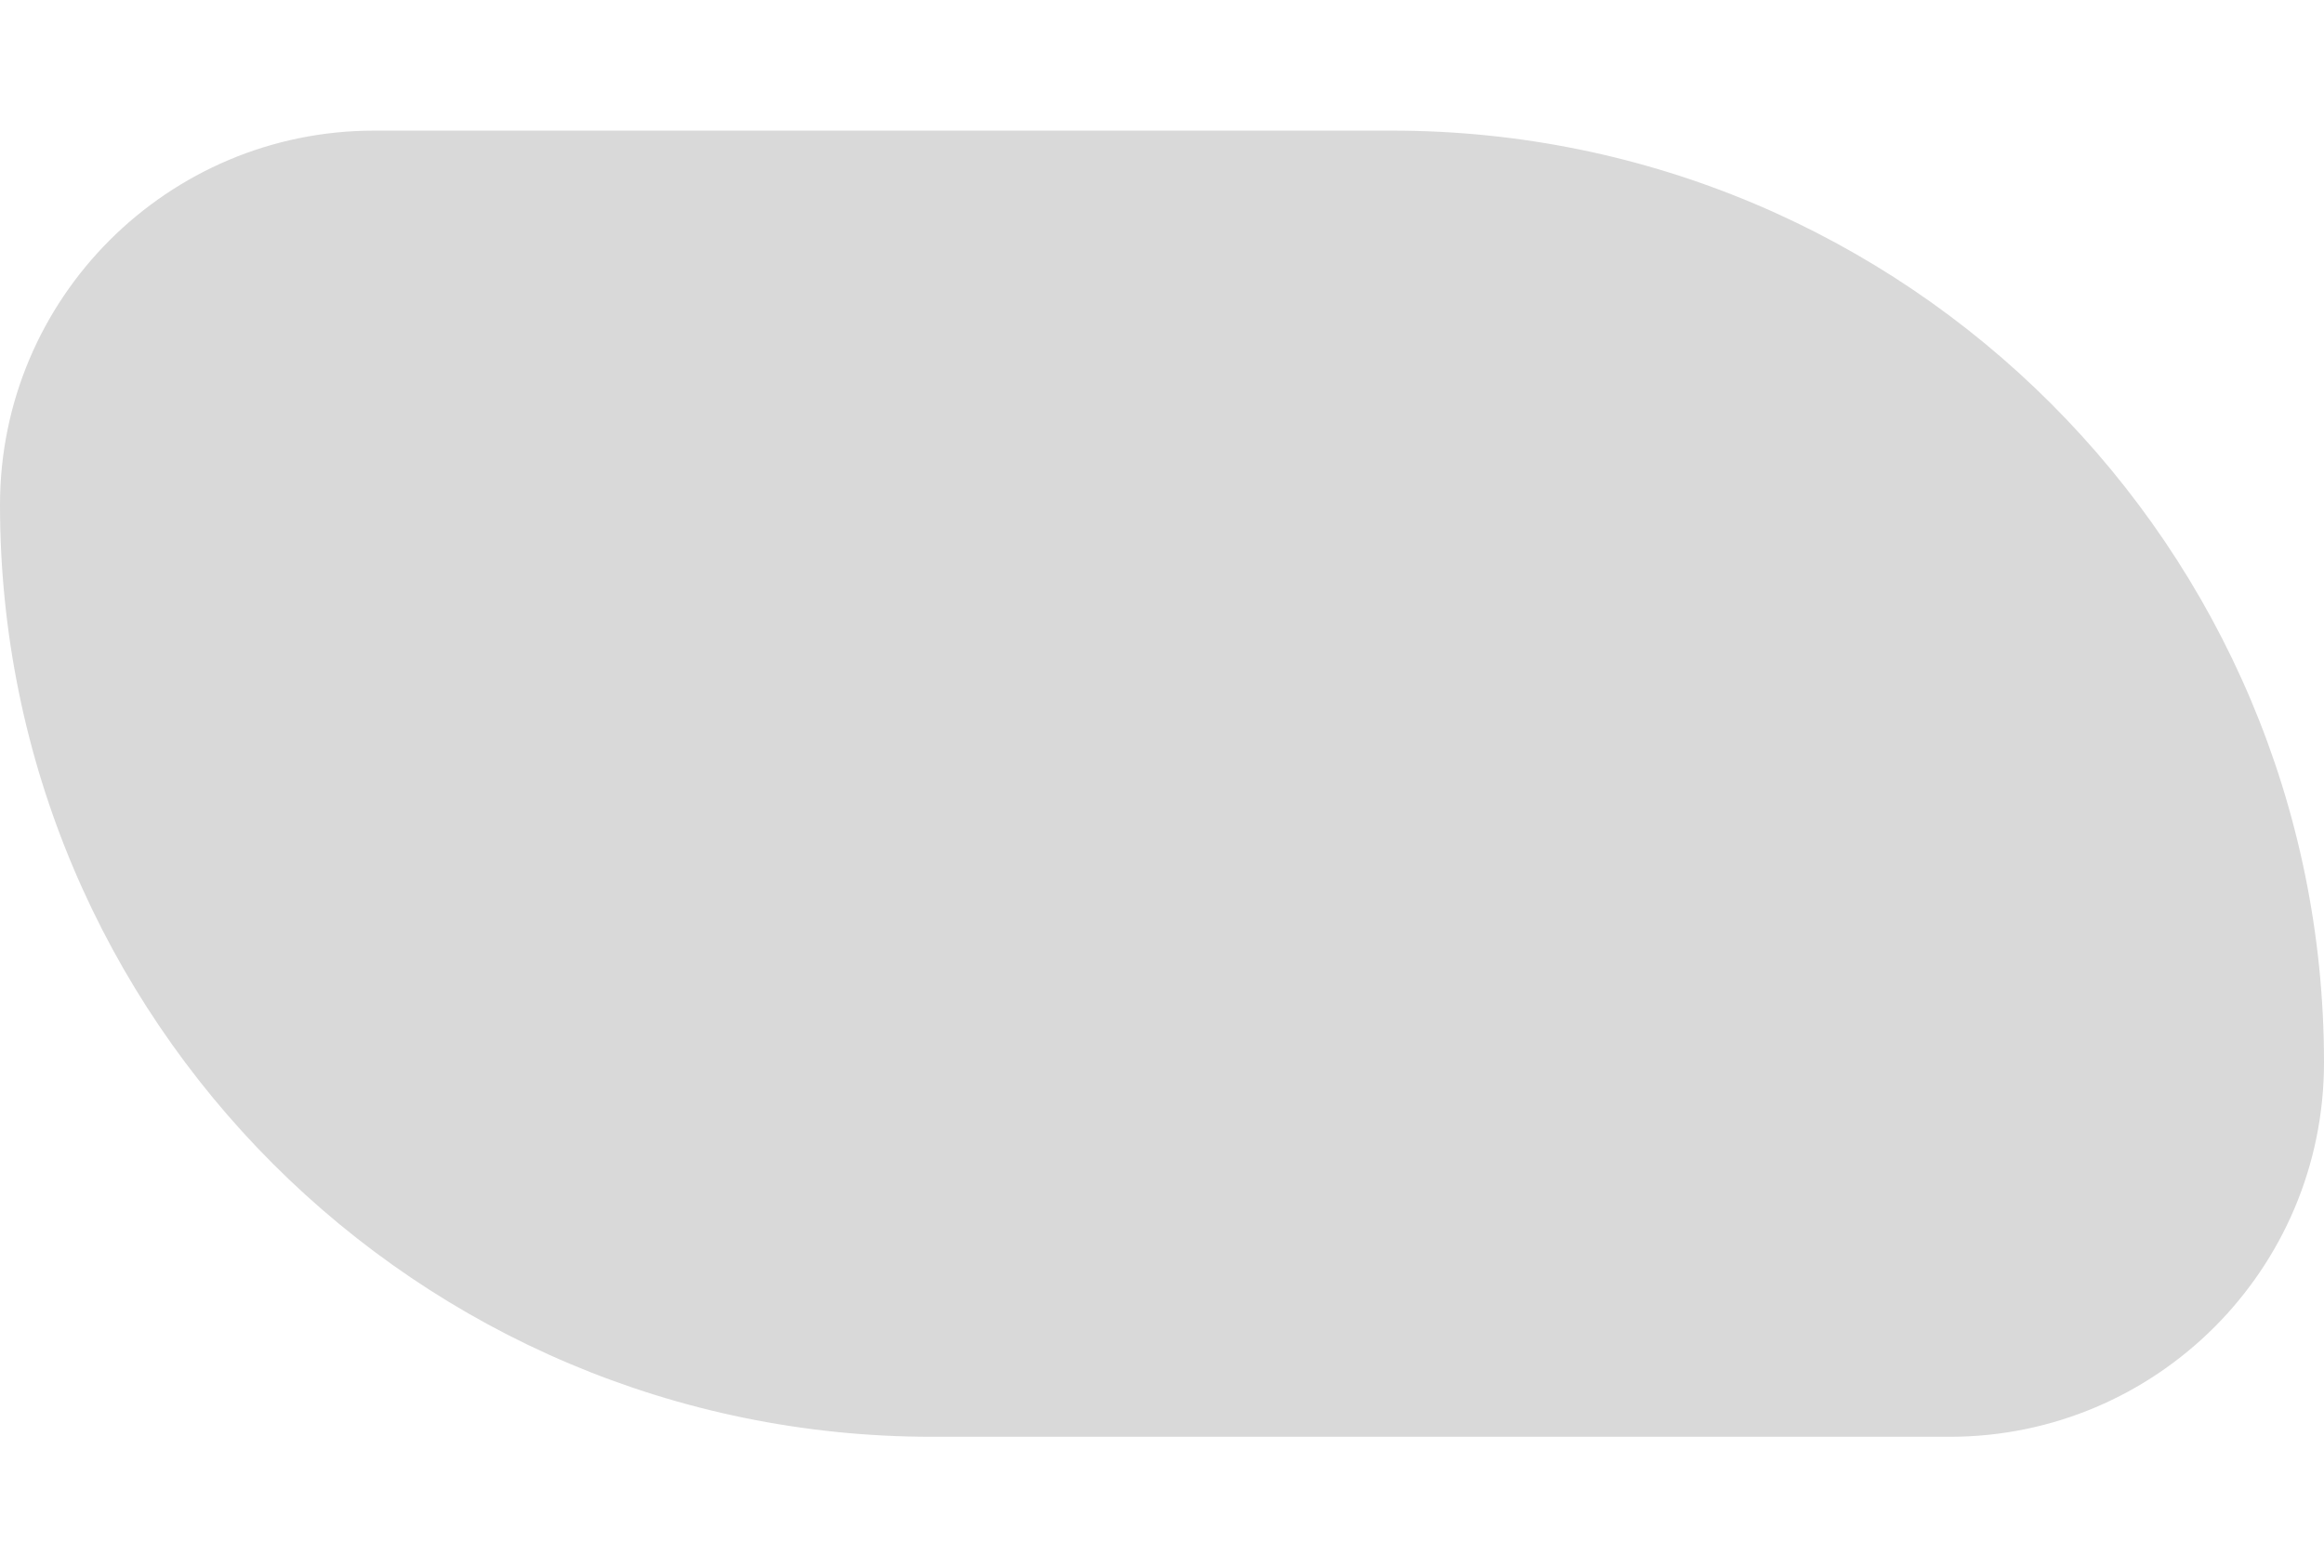
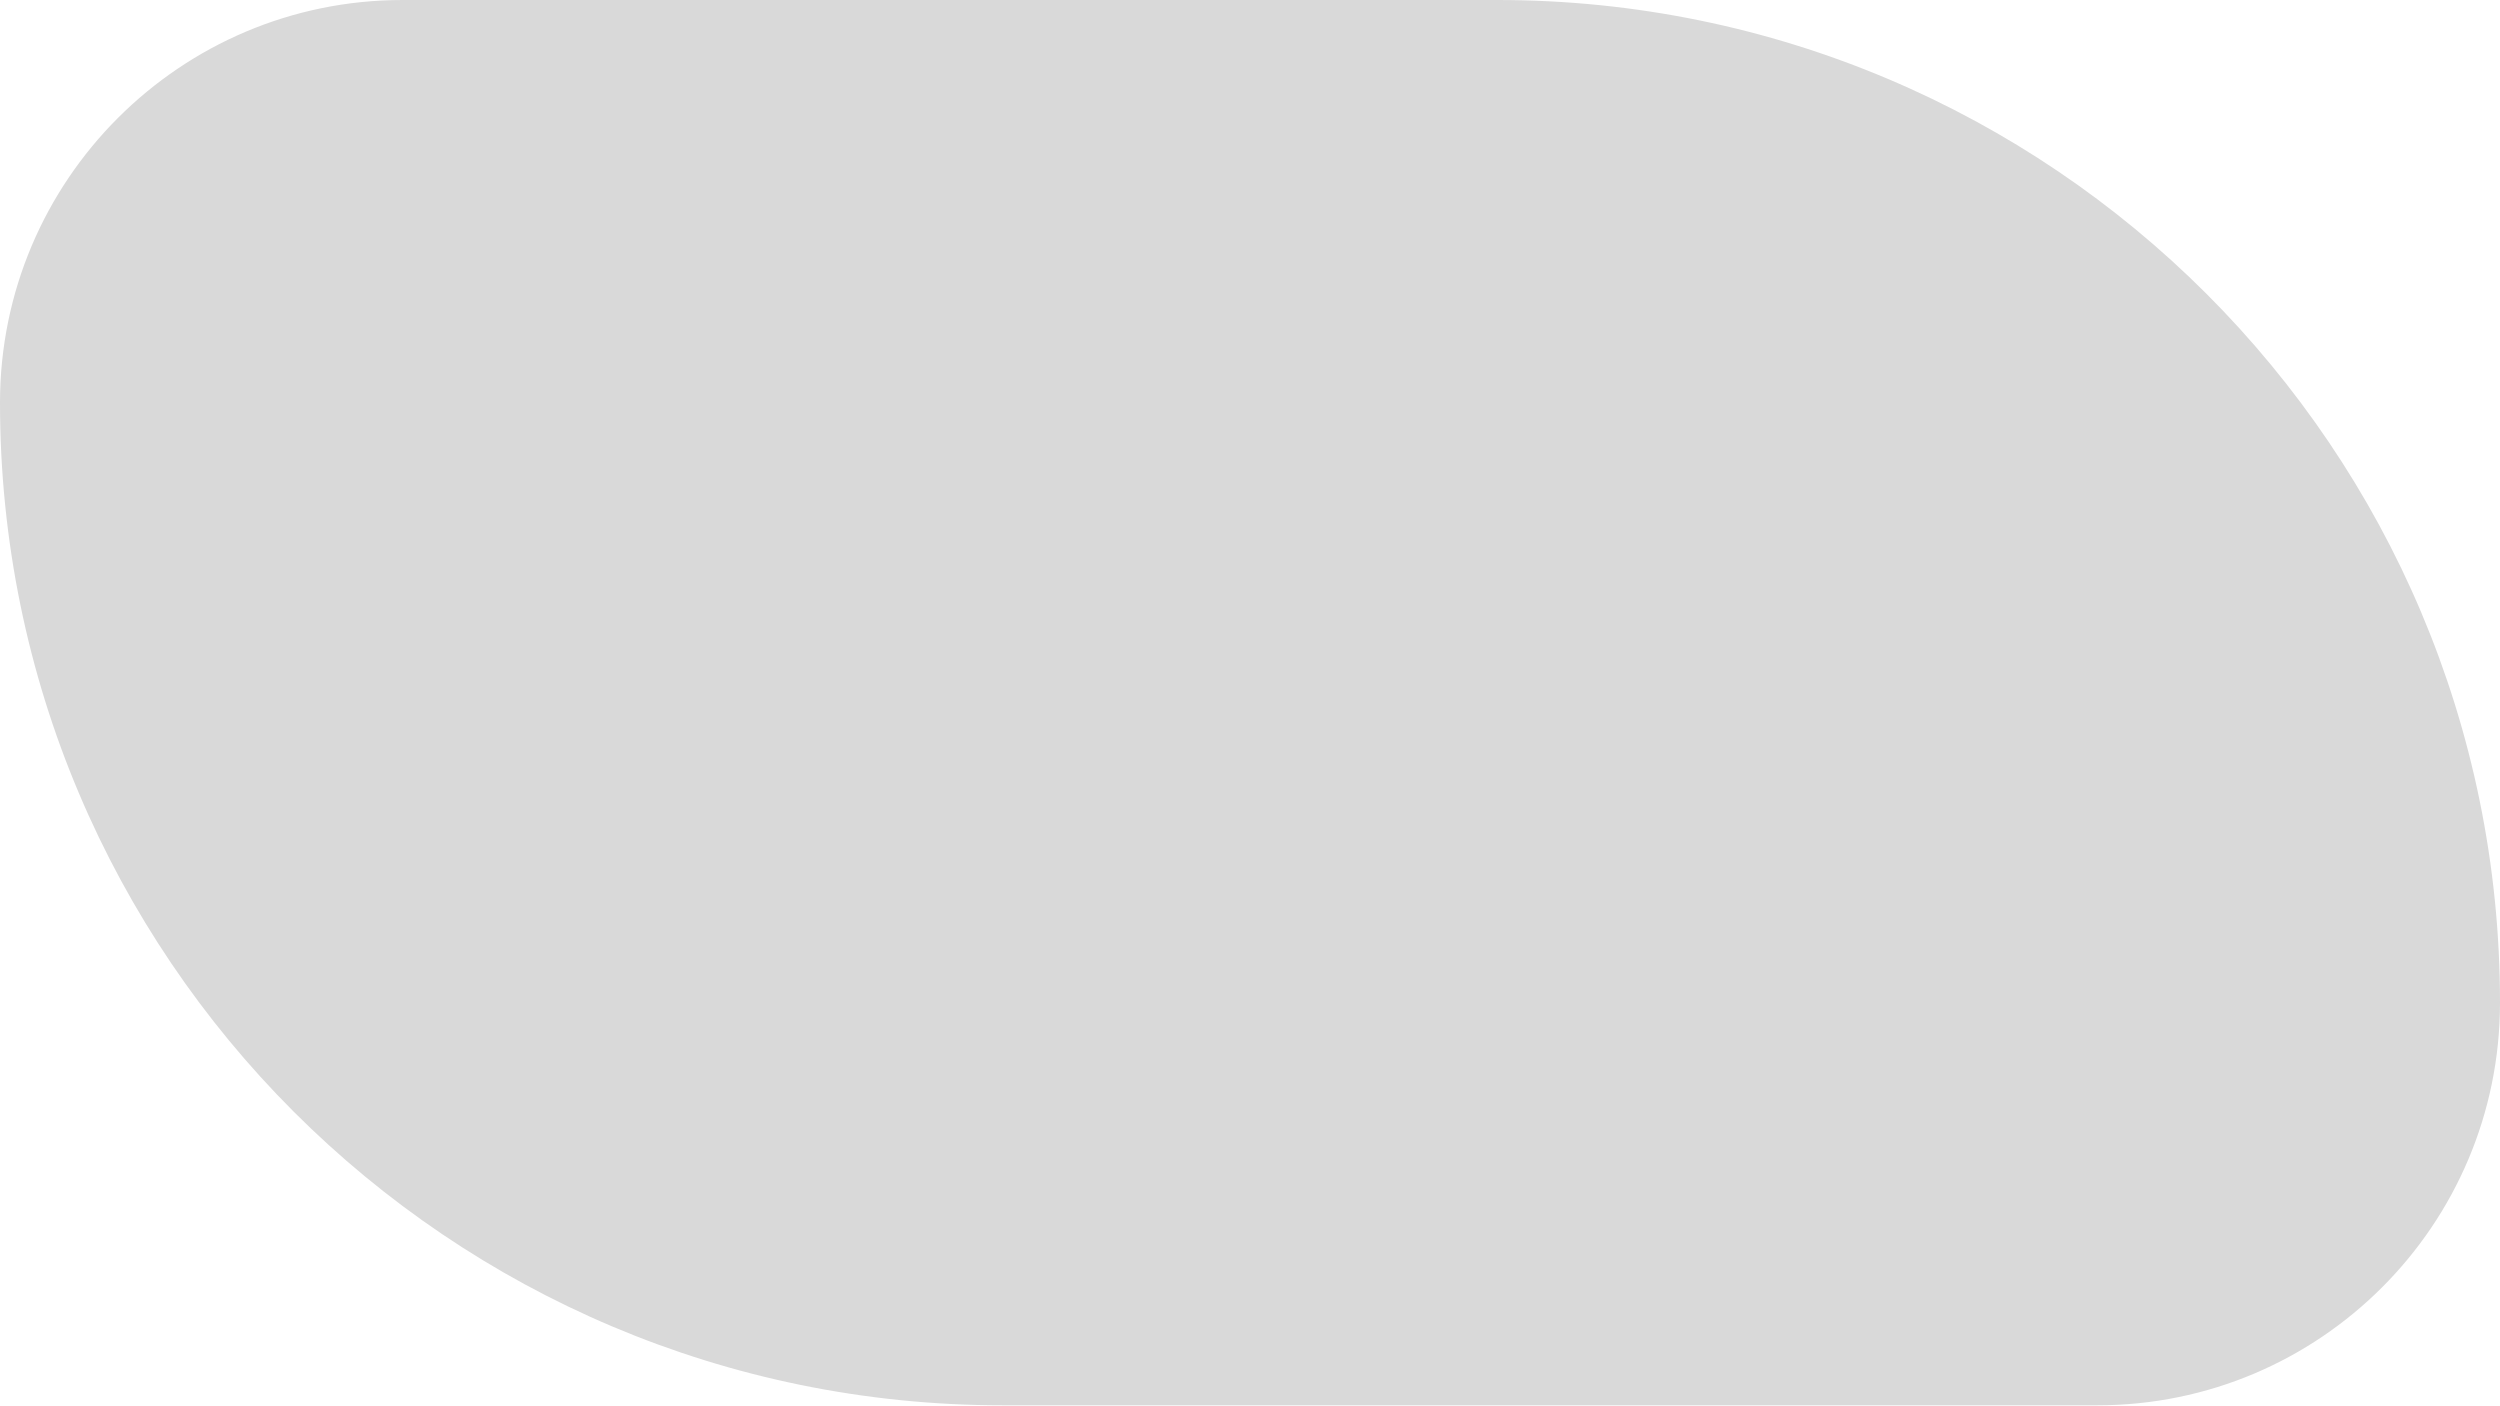
- <svg xmlns="http://www.w3.org/2000/svg" width="550" height="371" viewBox="0 0 660 371" fill="none">
+ <svg xmlns="http://www.w3.org/2000/svg" width="auto" height="auto" viewBox="0 0 660 371" fill="none">
  <path d="M0 106.304C0 47.594 47.594 0 106.304 0H395.304C541.491 0 660 118.509 660 264.696V264.696C660 323.406 612.406 371 553.696 371H264.696C118.509 371 0 252.491 0 106.304V106.304Z" fill="#D9D9D9" />
</svg>
